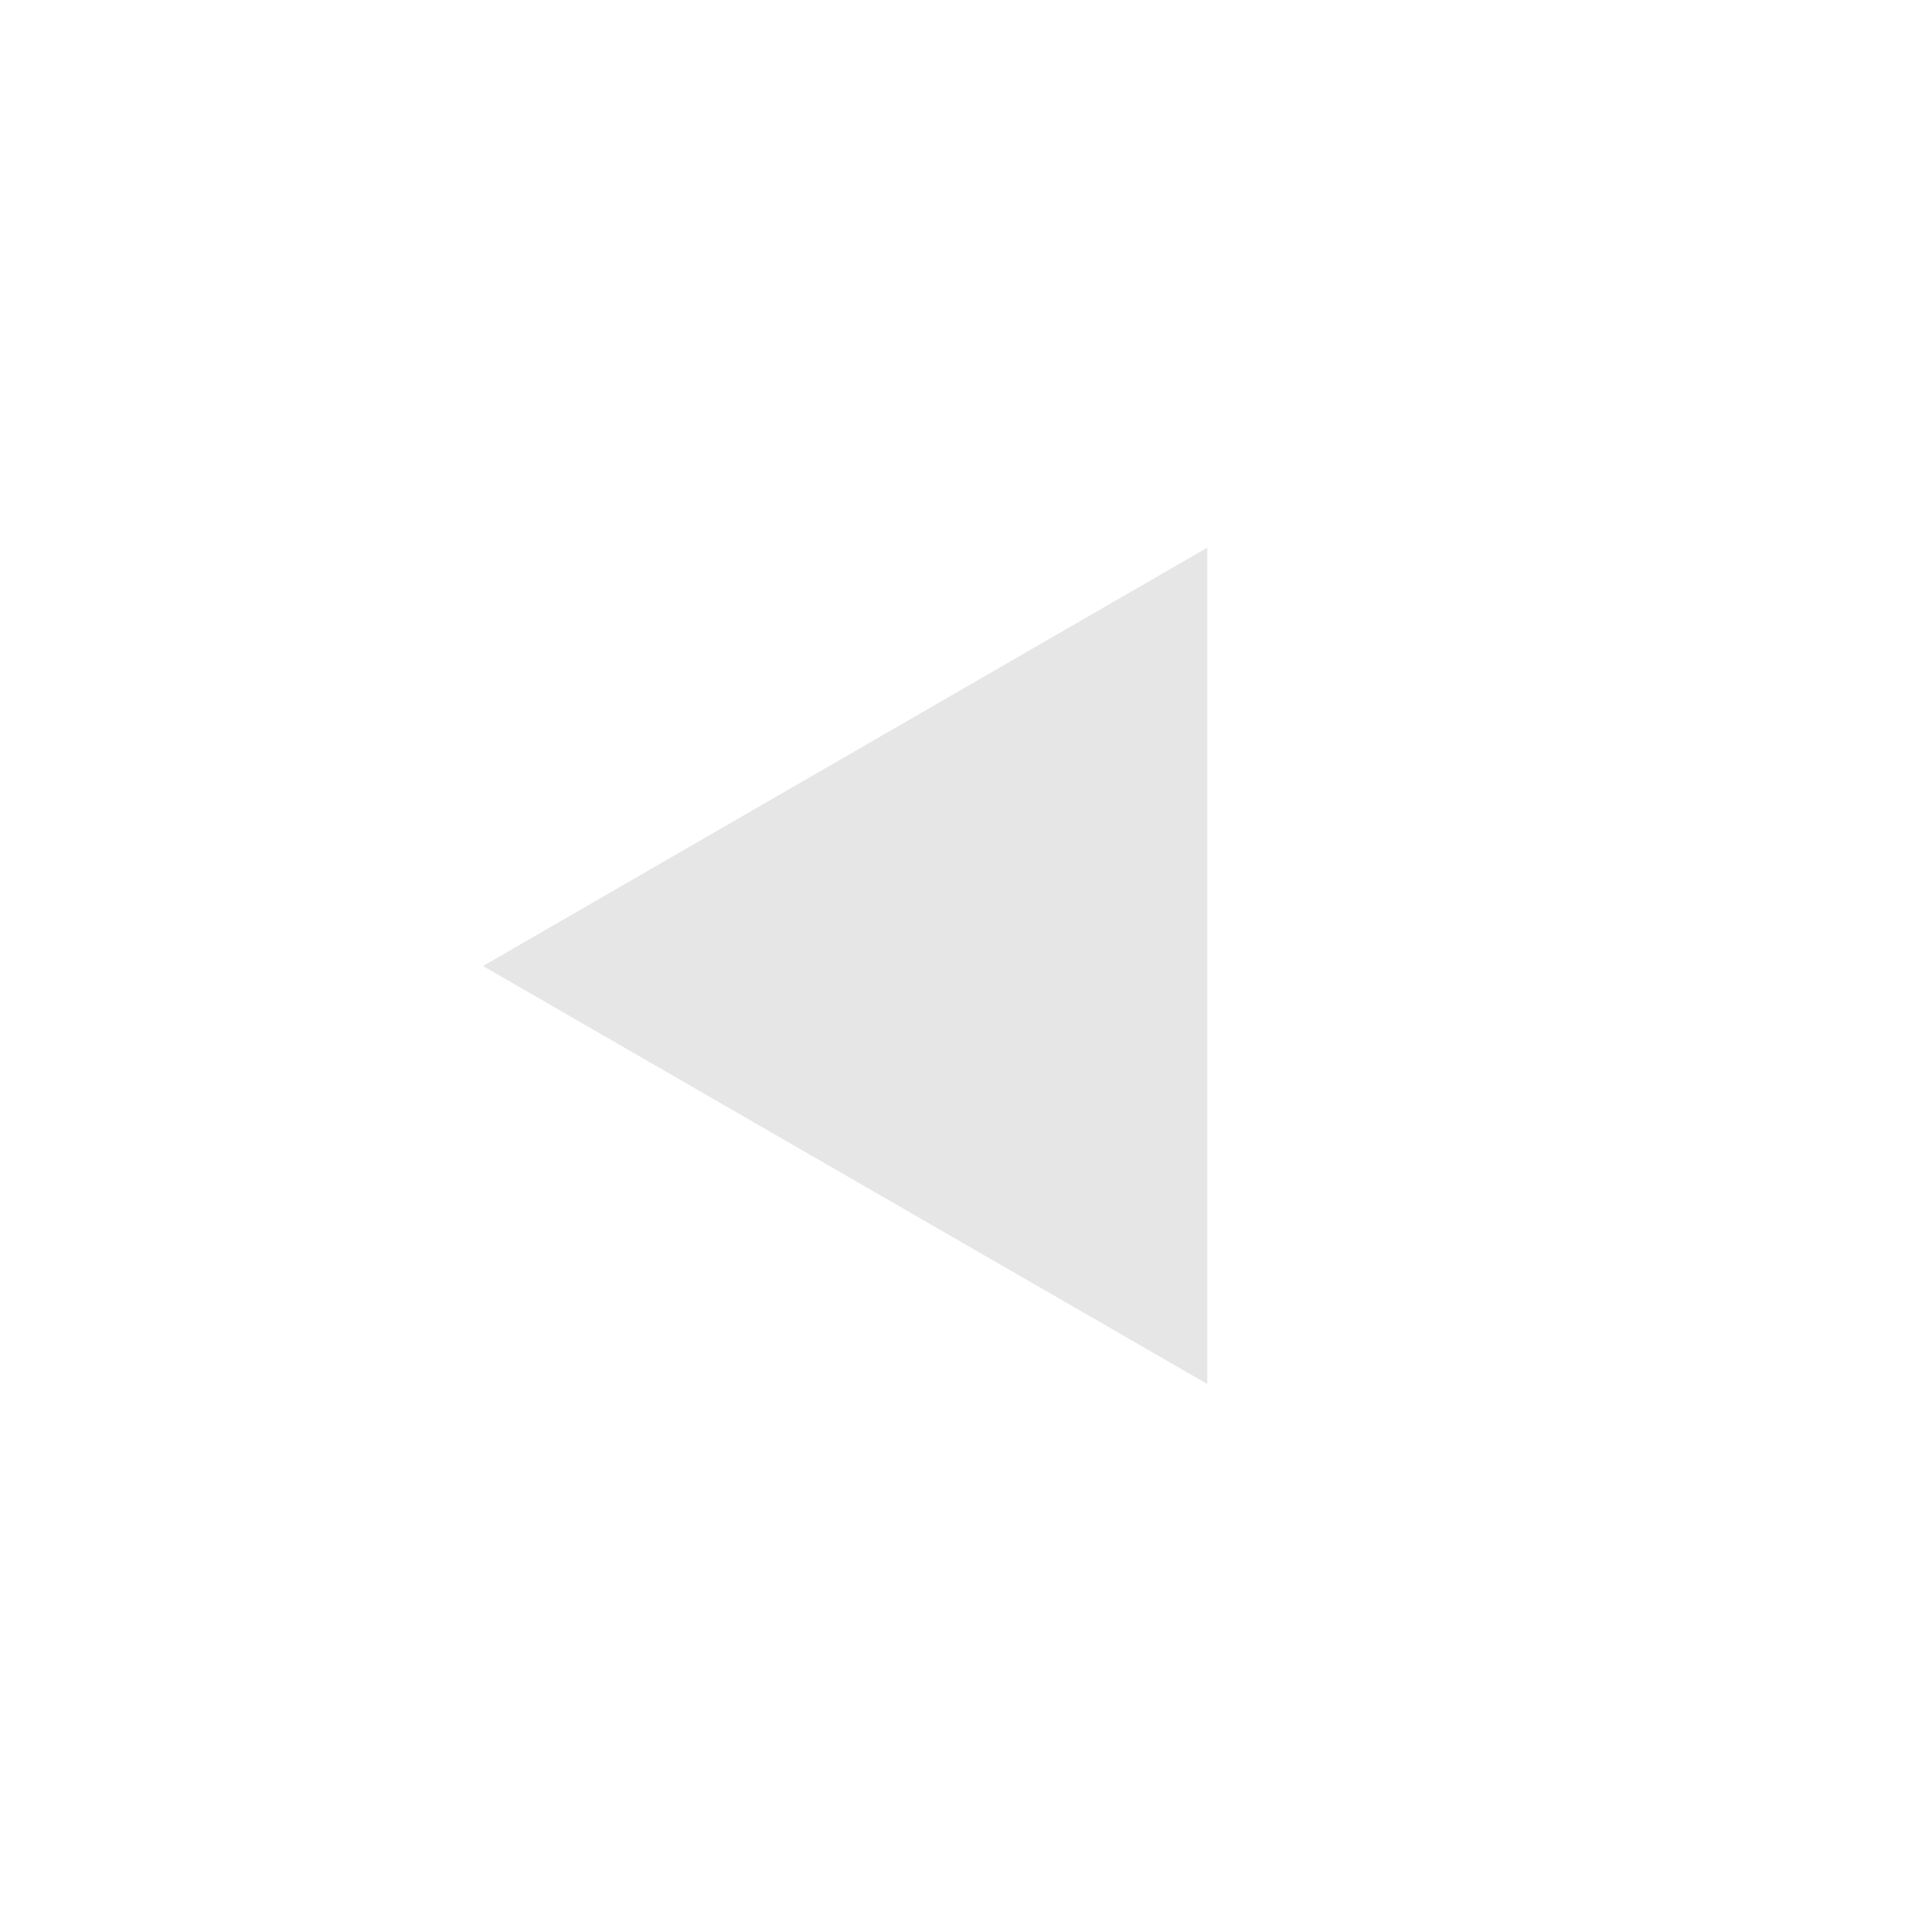
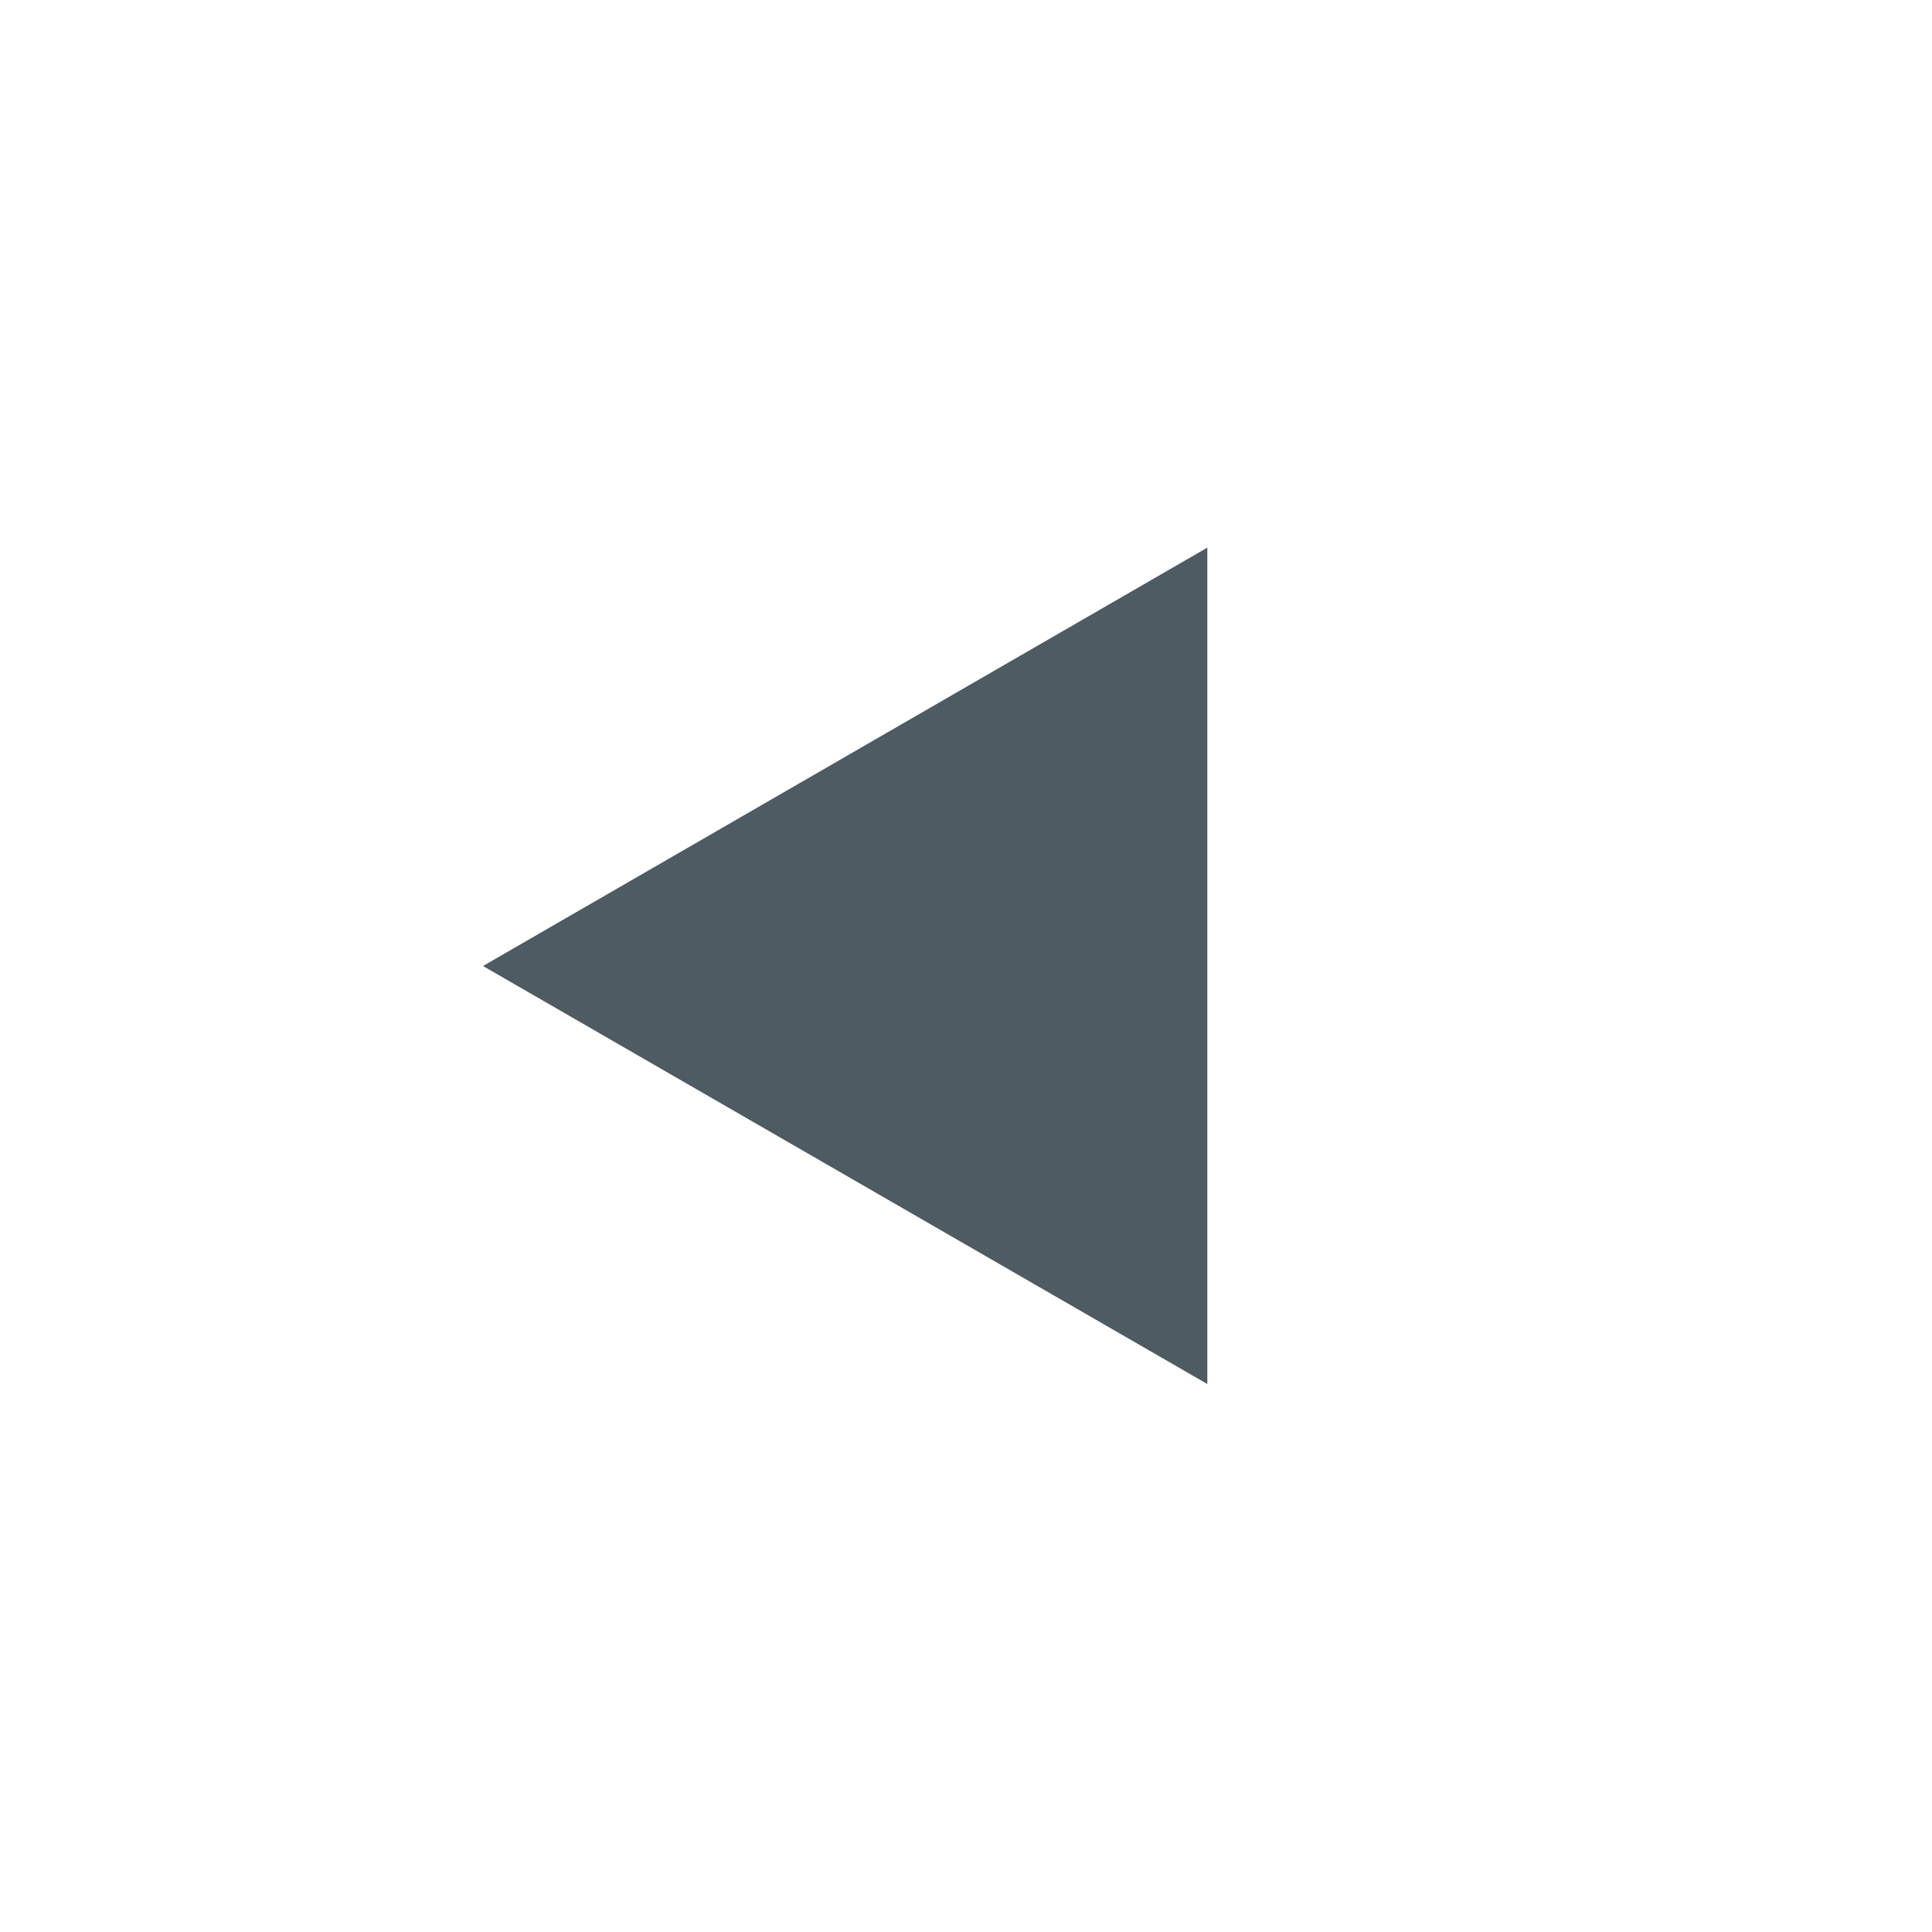
<svg xmlns="http://www.w3.org/2000/svg" width="20" height="20" viewBox="0 0 5.292 5.292" version="1.1" id="svg8">
  <defs id="defs2" />
  <g id="layer1" transform="translate(0,-291.7083)">
    <g id="g847" transform="matrix(0.05207439,0,0,0.05207453,-0.9012516,282.412)">
      <g id="g851">
        <g id="g1059" transform="matrix(1.998622,0,0,1.998619,17.32448,-313.5231)">
          <path style="opacity:1;fill:none;fill-opacity:0.494;stroke:#ffffff00;stroke-width:0.07;stroke-linecap:round;stroke-linejoin:round;stroke-miterlimit:4;stroke-dasharray:none;stroke-dashoffset:0;stroke-opacity:1;paint-order:stroke fill markers" d="M 25.4,271.6 -8.0000008e-7,246.2 H 50.8 Z" id="path883" />
          <path id="path880" d="m 25.4,271.6 25.4,25.4 H 0 Z" style="opacity:1;fill:none;fill-opacity:0.494;stroke:#ffffff00;stroke-width:0.07;stroke-linecap:round;stroke-linejoin:round;stroke-miterlimit:4;stroke-dasharray:none;stroke-dashoffset:0;stroke-opacity:1;paint-order:stroke fill markers" />
          <rect ry="5.053" y="253.849" x="7.649" height="35.529" width="35.529" id="rect870" style="opacity:1;fill:none;fill-opacity:0.494;stroke:#ffffff00;stroke-width:0.062;stroke-linecap:round;stroke-linejoin:round;stroke-miterlimit:4;stroke-dasharray:none;stroke-dashoffset:0;stroke-opacity:1;paint-order:stroke fill markers" />
          <circle r="25.397" cy="271.6" cx="25.4" id="path872" style="opacity:1;fill:none;fill-opacity:0.494;stroke:#ffffff00;stroke-width:0.076;stroke-linecap:round;stroke-linejoin:round;stroke-miterlimit:4;stroke-dasharray:none;stroke-dashoffset:0;stroke-opacity:1;paint-order:stroke fill markers" />
          <circle transform="rotate(-45)" cx="-174.09" cy="210.011" r="12.656" id="path876" style="opacity:1;fill:none;fill-opacity:0.494;stroke:#ffffff00;stroke-width:0.074;stroke-linecap:round;stroke-linejoin:round;stroke-miterlimit:4;stroke-dasharray:none;stroke-dashoffset:0;stroke-opacity:1;paint-order:stroke fill markers" />
          <path id="path904" d="m 25.4,271.6 -25.4,25.4 v -50.8 z" style="opacity:1;fill:none;fill-opacity:0.494;stroke:#ffffff00;stroke-width:0.07;stroke-linecap:round;stroke-linejoin:round;stroke-miterlimit:4;stroke-dasharray:none;stroke-dashoffset:0;stroke-opacity:1;paint-order:stroke fill markers" />
          <path style="opacity:1;fill:none;fill-opacity:0.494;stroke:#ffffff00;stroke-width:0.07;stroke-linecap:round;stroke-linejoin:round;stroke-miterlimit:4;stroke-dasharray:none;stroke-dashoffset:0;stroke-opacity:1;paint-order:stroke fill markers" d="m 25.4,271.6 25.4,-25.4 v 50.8 z" id="path906" />
          <rect ry="5.051" y="256.393" x="2.566" height="30.44" width="45.694" id="rect837" style="opacity:1;fill:none;fill-opacity:0.494;stroke:#ffffff00;stroke-width:0.066;stroke-linecap:round;stroke-linejoin:round;stroke-miterlimit:4;stroke-dasharray:none;stroke-dashoffset:0;stroke-opacity:1;paint-order:stroke fill markers" />
          <rect style="opacity:1;fill:none;fill-opacity:0.494;stroke:#ffffff00;stroke-width:0.066;stroke-linecap:round;stroke-linejoin:round;stroke-miterlimit:4;stroke-dasharray:none;stroke-dashoffset:0;stroke-opacity:1;paint-order:stroke fill markers" id="rect831" width="45.694" height="30.441" x="248.766" y="-40.633" ry="5.051" transform="rotate(90)" />
        </g>
      </g>
    </g>
    <path style="opacity:1;fill:#ffc107;fill-opacity:1;stroke:none;stroke-width:0.386;stroke-miterlimit:4;stroke-dasharray:none;stroke-opacity:1" d="m 50.206,401.677 c 110.217,0.713 55.109,0.356 0,0 z" id="rect997" />
-     <path style="fill:#e6e6e6;stroke:none;stroke-width:0.529;stroke-linecap:square;stroke-linejoin:miter;stroke-miterlimit:4;stroke-dasharray:none" id="path853" d="m -2.646,-295.677 1.146,1.984 -2.291,0 z" transform="rotate(-90,294.3542,-2.645833)" />
+     <path style="fill:#4f5b62;stroke:none;stroke-width:0.529;stroke-linecap:square;stroke-linejoin:miter;stroke-miterlimit:4;stroke-dasharray:none" id="path853" d="m -2.646,-295.677 1.146,1.984 -2.291,0 z" transform="rotate(-90,294.3542,-2.645833)" />
  </g>
</svg>
